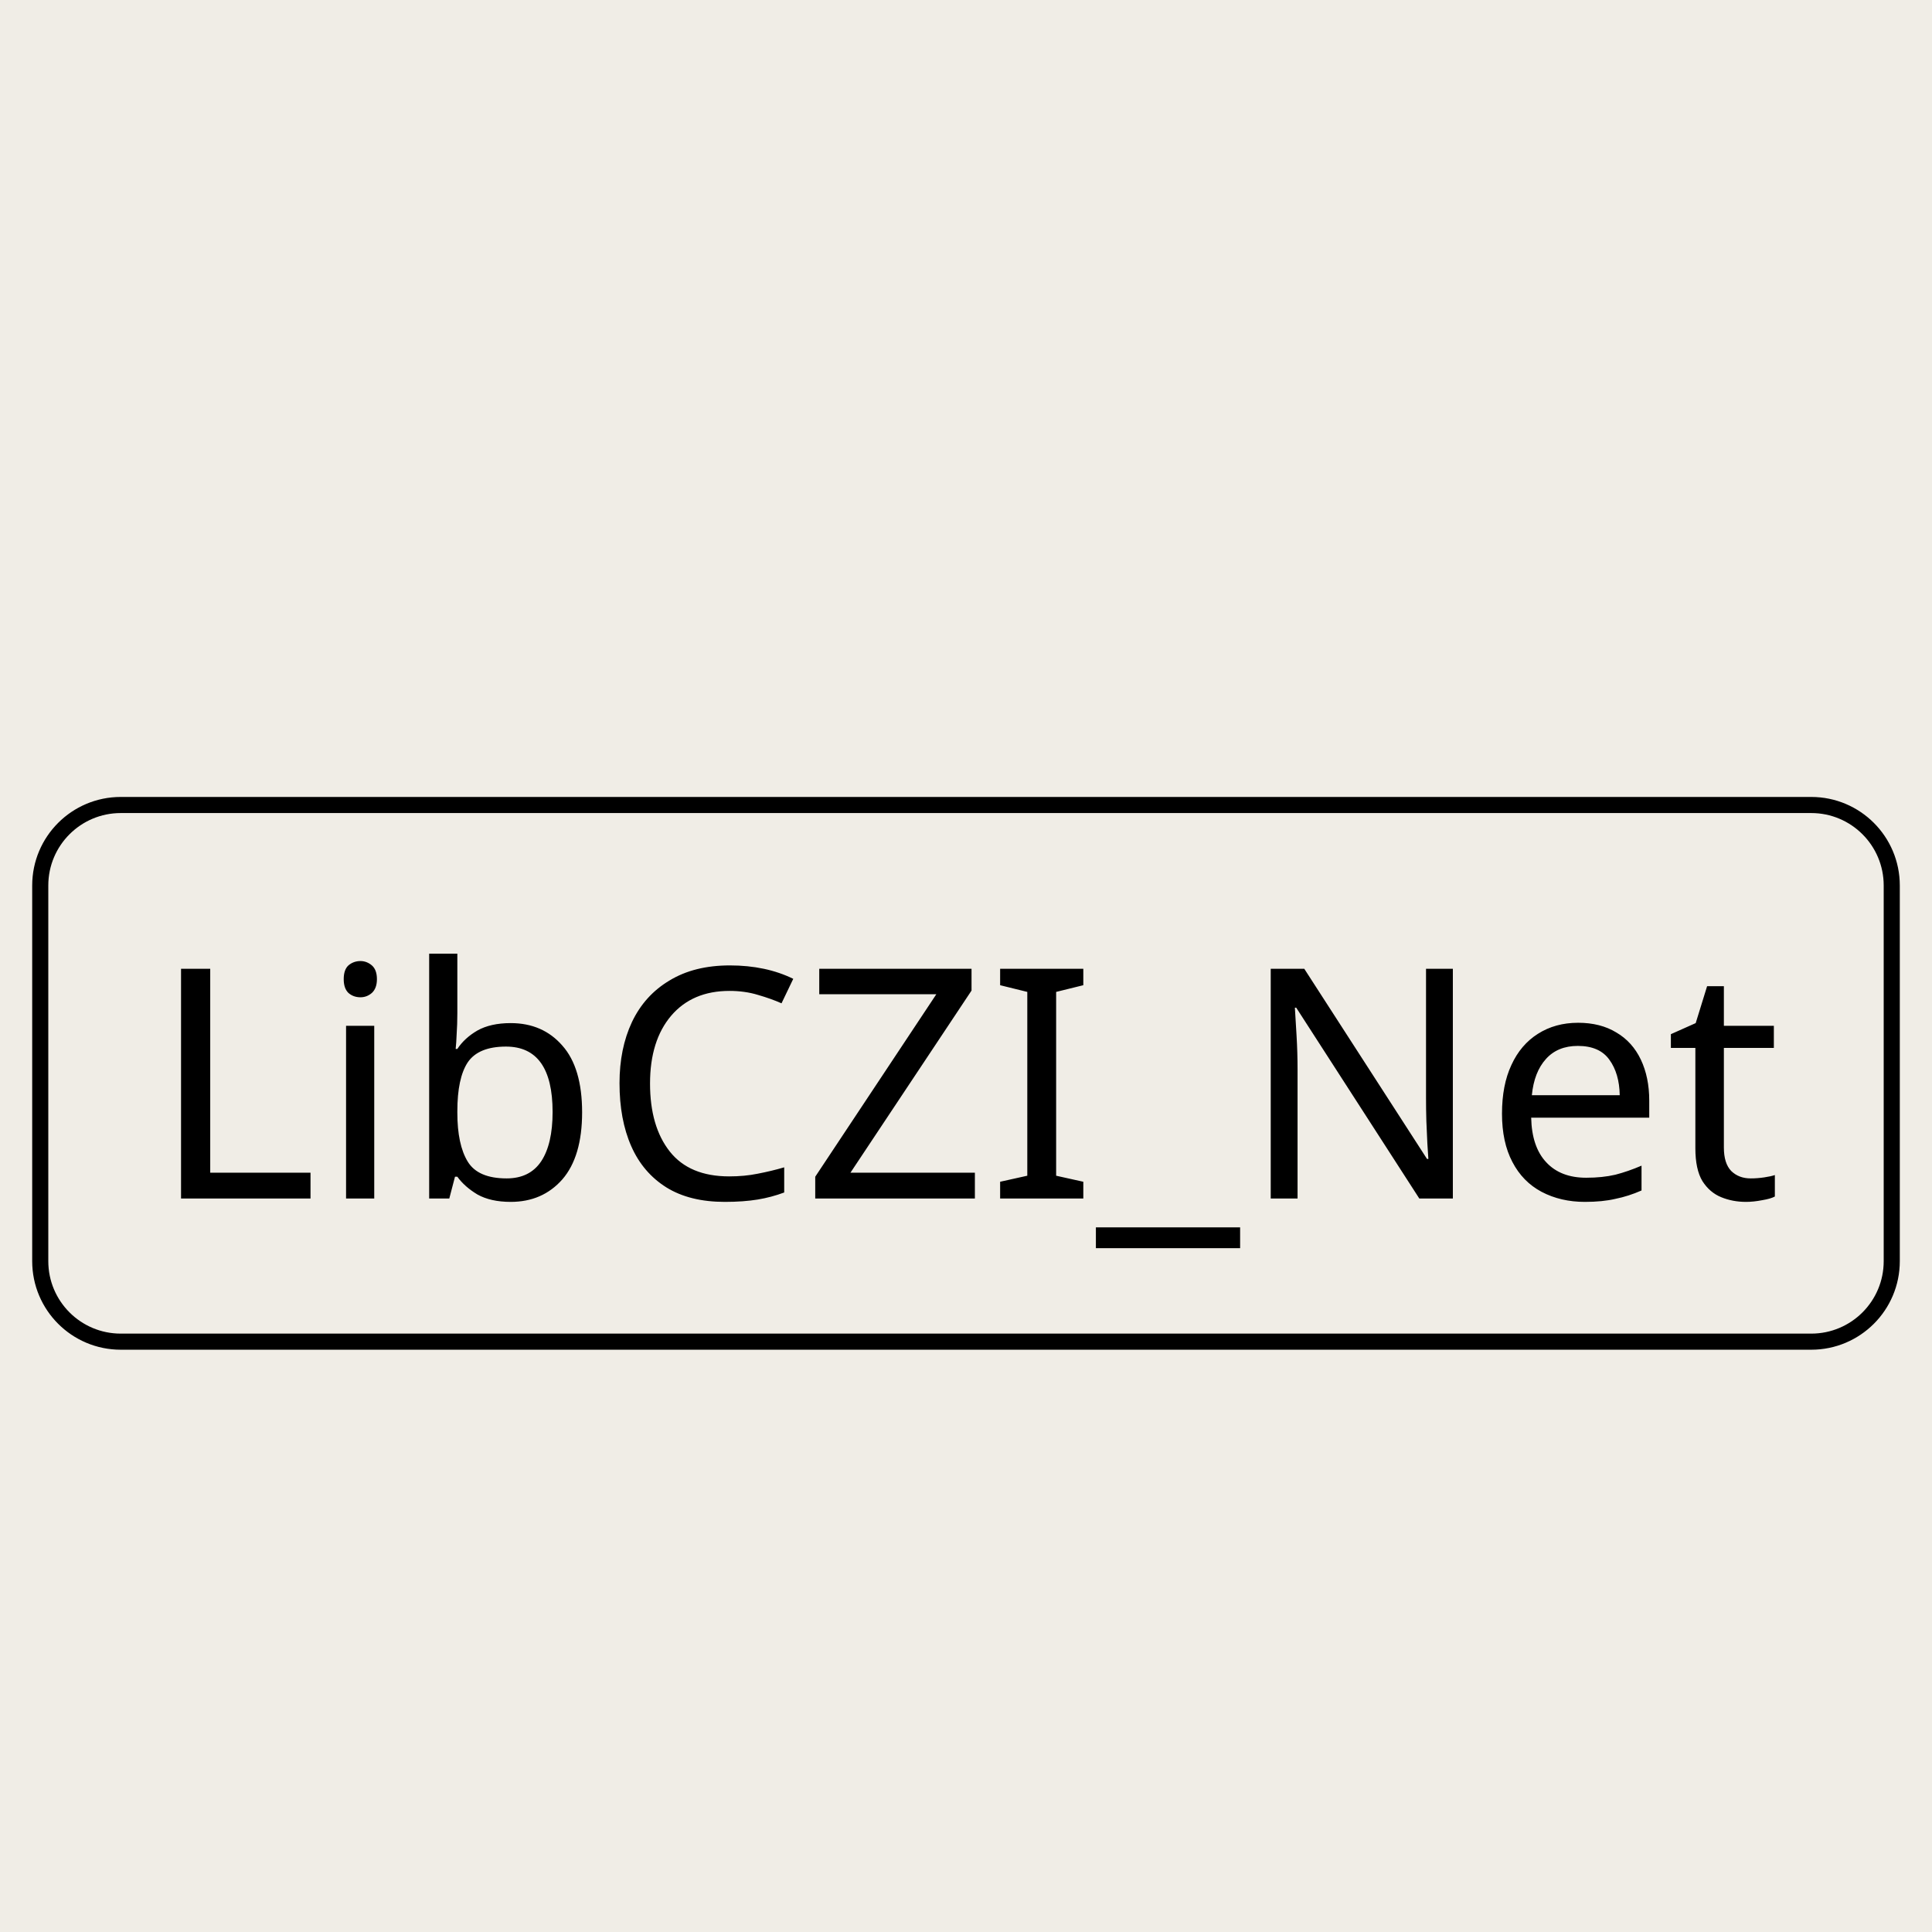
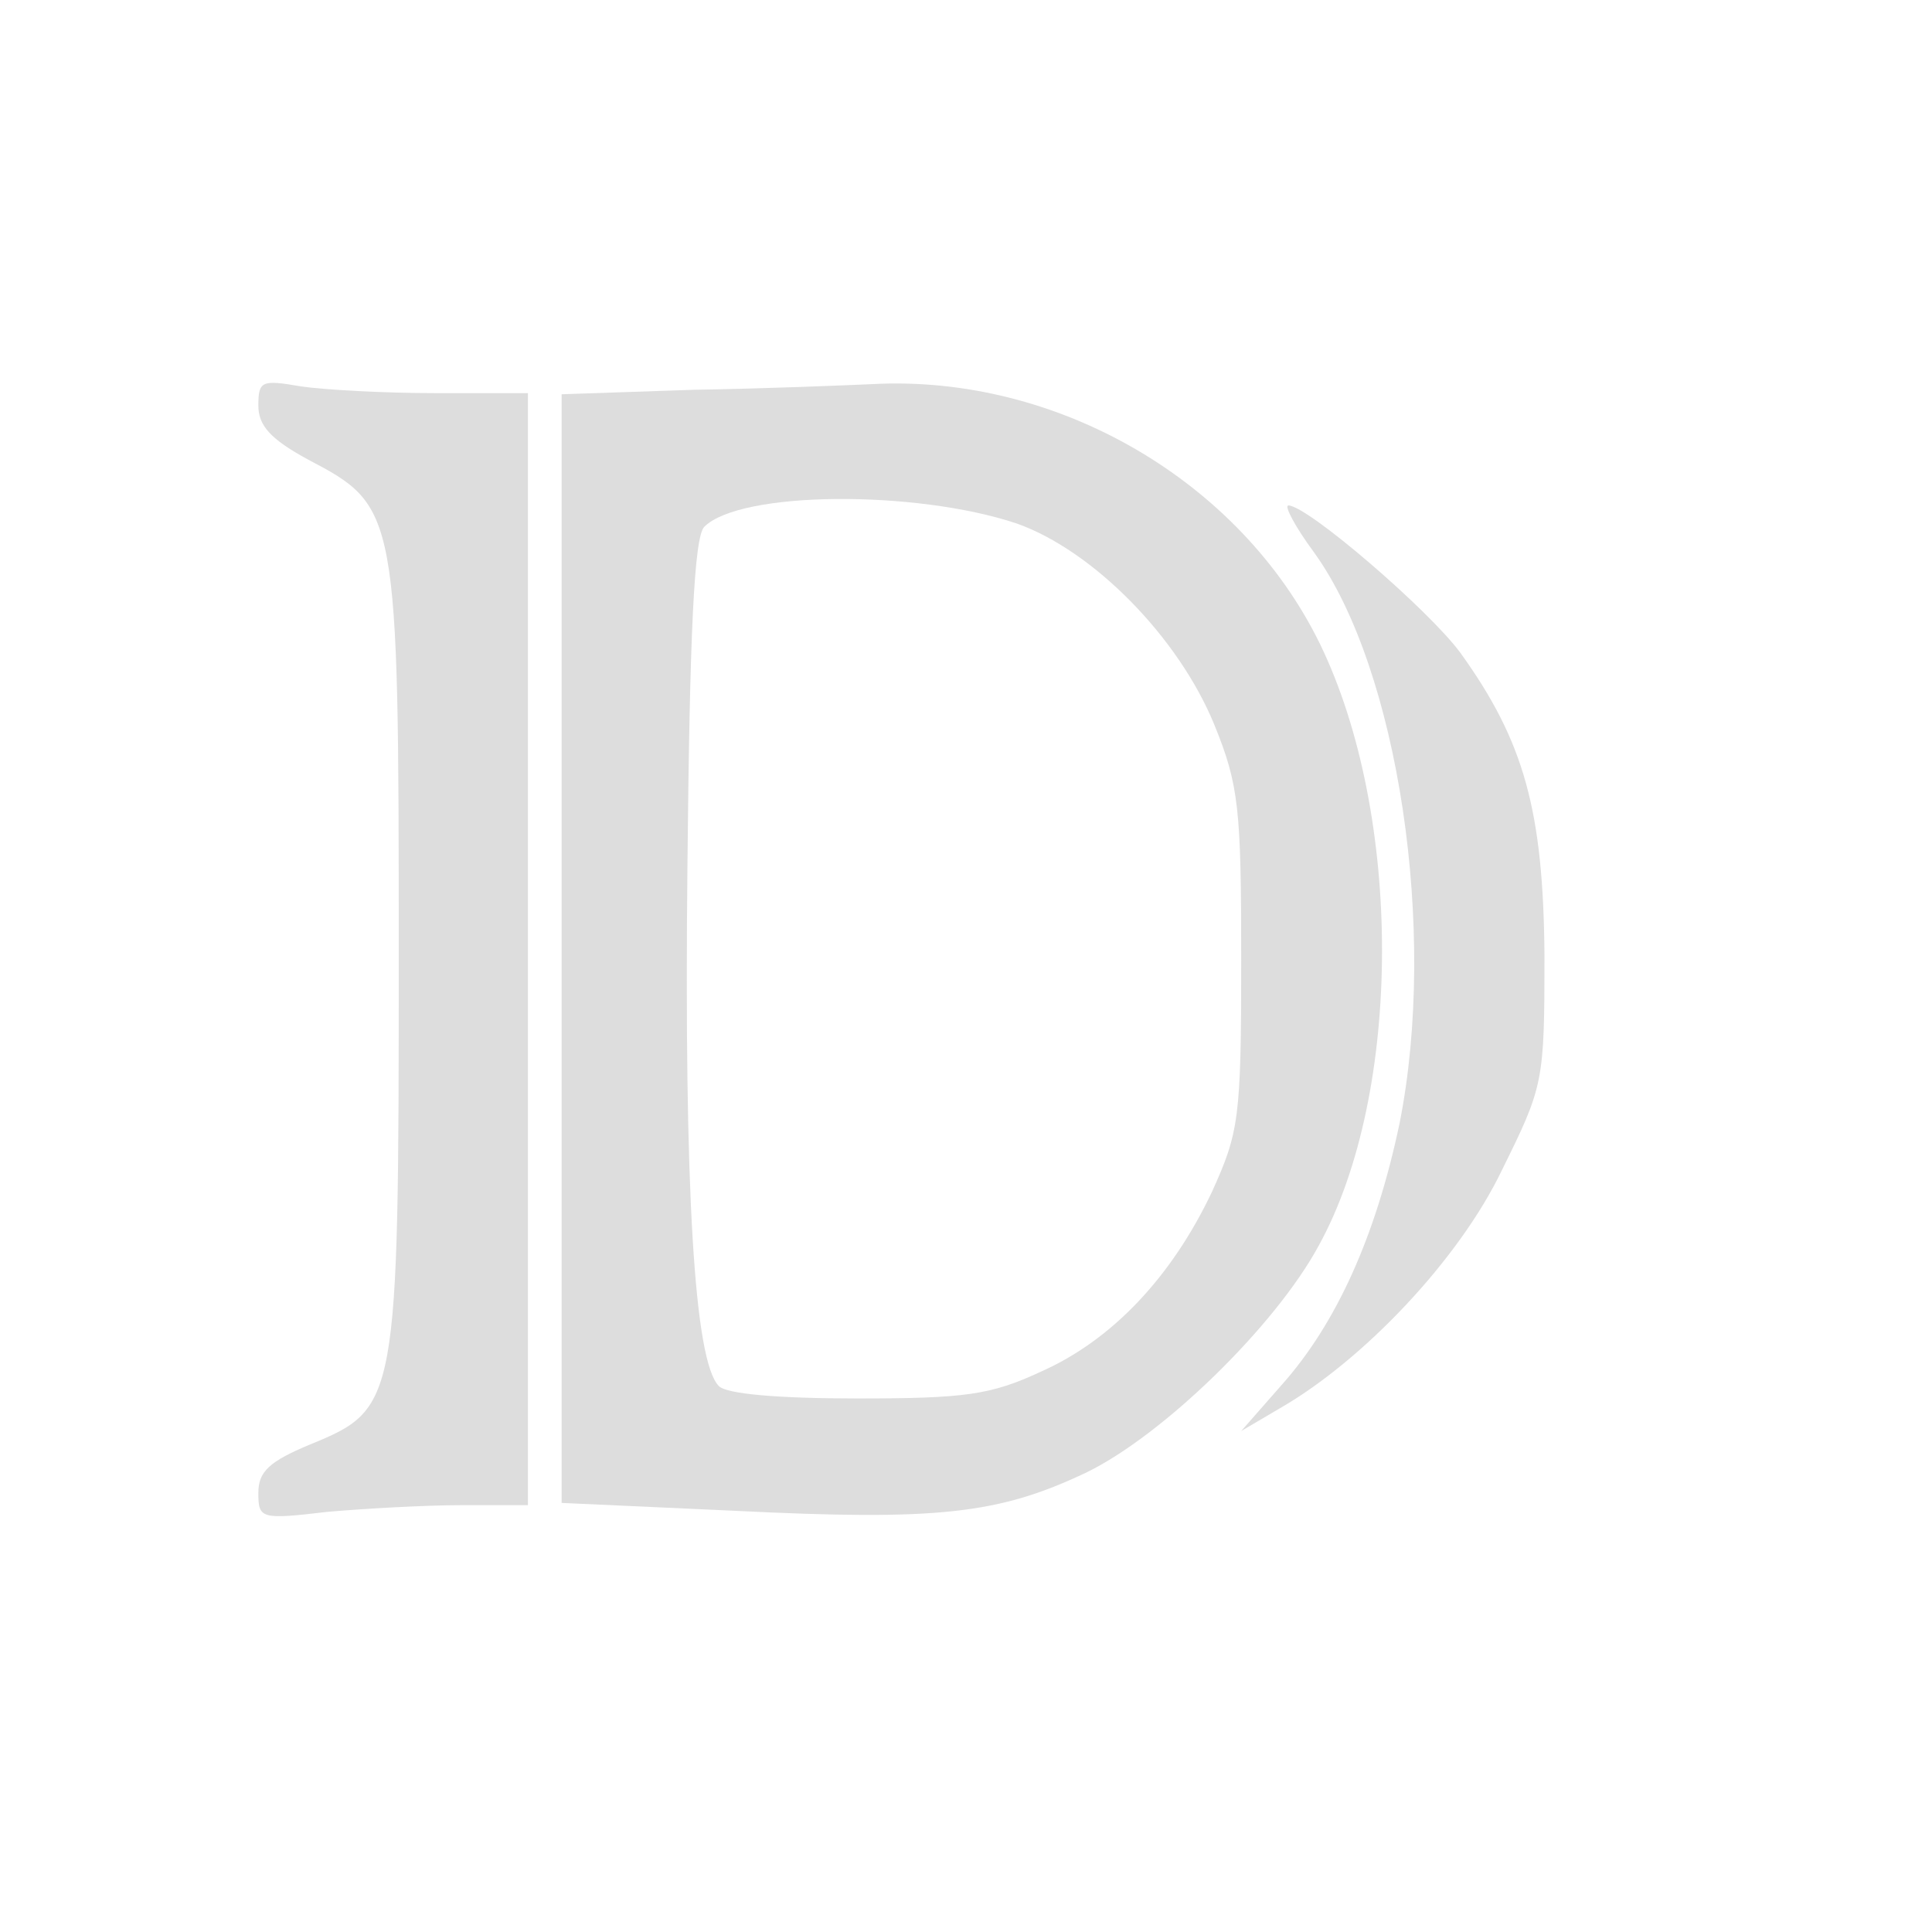
- <svg xmlns="http://www.w3.org/2000/svg" width="90" height="90" viewBox="0 0 90 90">
-   <rect width="90" height="90" fill="#f0ede6" />
-   <rect x="1.875" y="37.5" width="86.25" height="25" rx="3.75" ry="3.75" fill="none" stroke="#000000" stroke-width="0.75" />
-   <text x="45" y="50.625" font-family="sans-serif" font-size="15" fill="#000000" dominant-baseline="middle" text-anchor="middle">LibCZI_Net</text>
+ <svg xmlns="http://www.w3.org/2000/svg" version="1.0" width="38pt" height="38pt" viewBox="0 0 172 172" preserveAspectRatio="xMidYMid meet">
+   <g transform="translate(0,172) scale(0.1,-0.1)" fill="#dddddd" stroke="none">
+     <path d="M230 1359 c0 -18 11 -30 44 -48 80 -42 81 -45 81 -441 0 -400 -1 -404 -79 -436 -36 -15 -46 -24 -46 -43 0 -23 2 -24 61 -17 34 3 88 6 120 6 l59 0 0 495 0 495 -82 0 c-46 0 -100 3 -120 6 -35 6 -38 5 -38 -17z" />
+     <path d="M618 1373 l-118 -4 0 -493 0 -494 154 -7 c181 -9 235 -3 313 34 68 33 168 130 207 202 75 136 75 384 1 536 -71 145 -234 240 -399 231 -23 -1 -94 -4 -158 -5z m287 -119 c68 -24 144 -101 176 -179 22 -54 24 -75 24 -210 0 -141 -2 -153 -26 -206 -36 -76 -89 -132 -152 -160 -45 -21 -68 -24 -164 -24 -71 0 -116 4 -123 11 -22 22 -31 175 -28 463 2 208 6 293 15 302 32 32 188 33 278 3z" />
+     <path d="M1170 1228 c75 -104 110 -337 76 -508 -21 -100 -56 -178 -105 -233 l-36 -41 34 20 c75 43 160 133 198 212 37 75 38 78 38 191 -1 129 -18 191 -75 270 -28 38 -136 131 -153 131 -4 0 6 -19 23 -42z" />
+   </g>
</svg>
